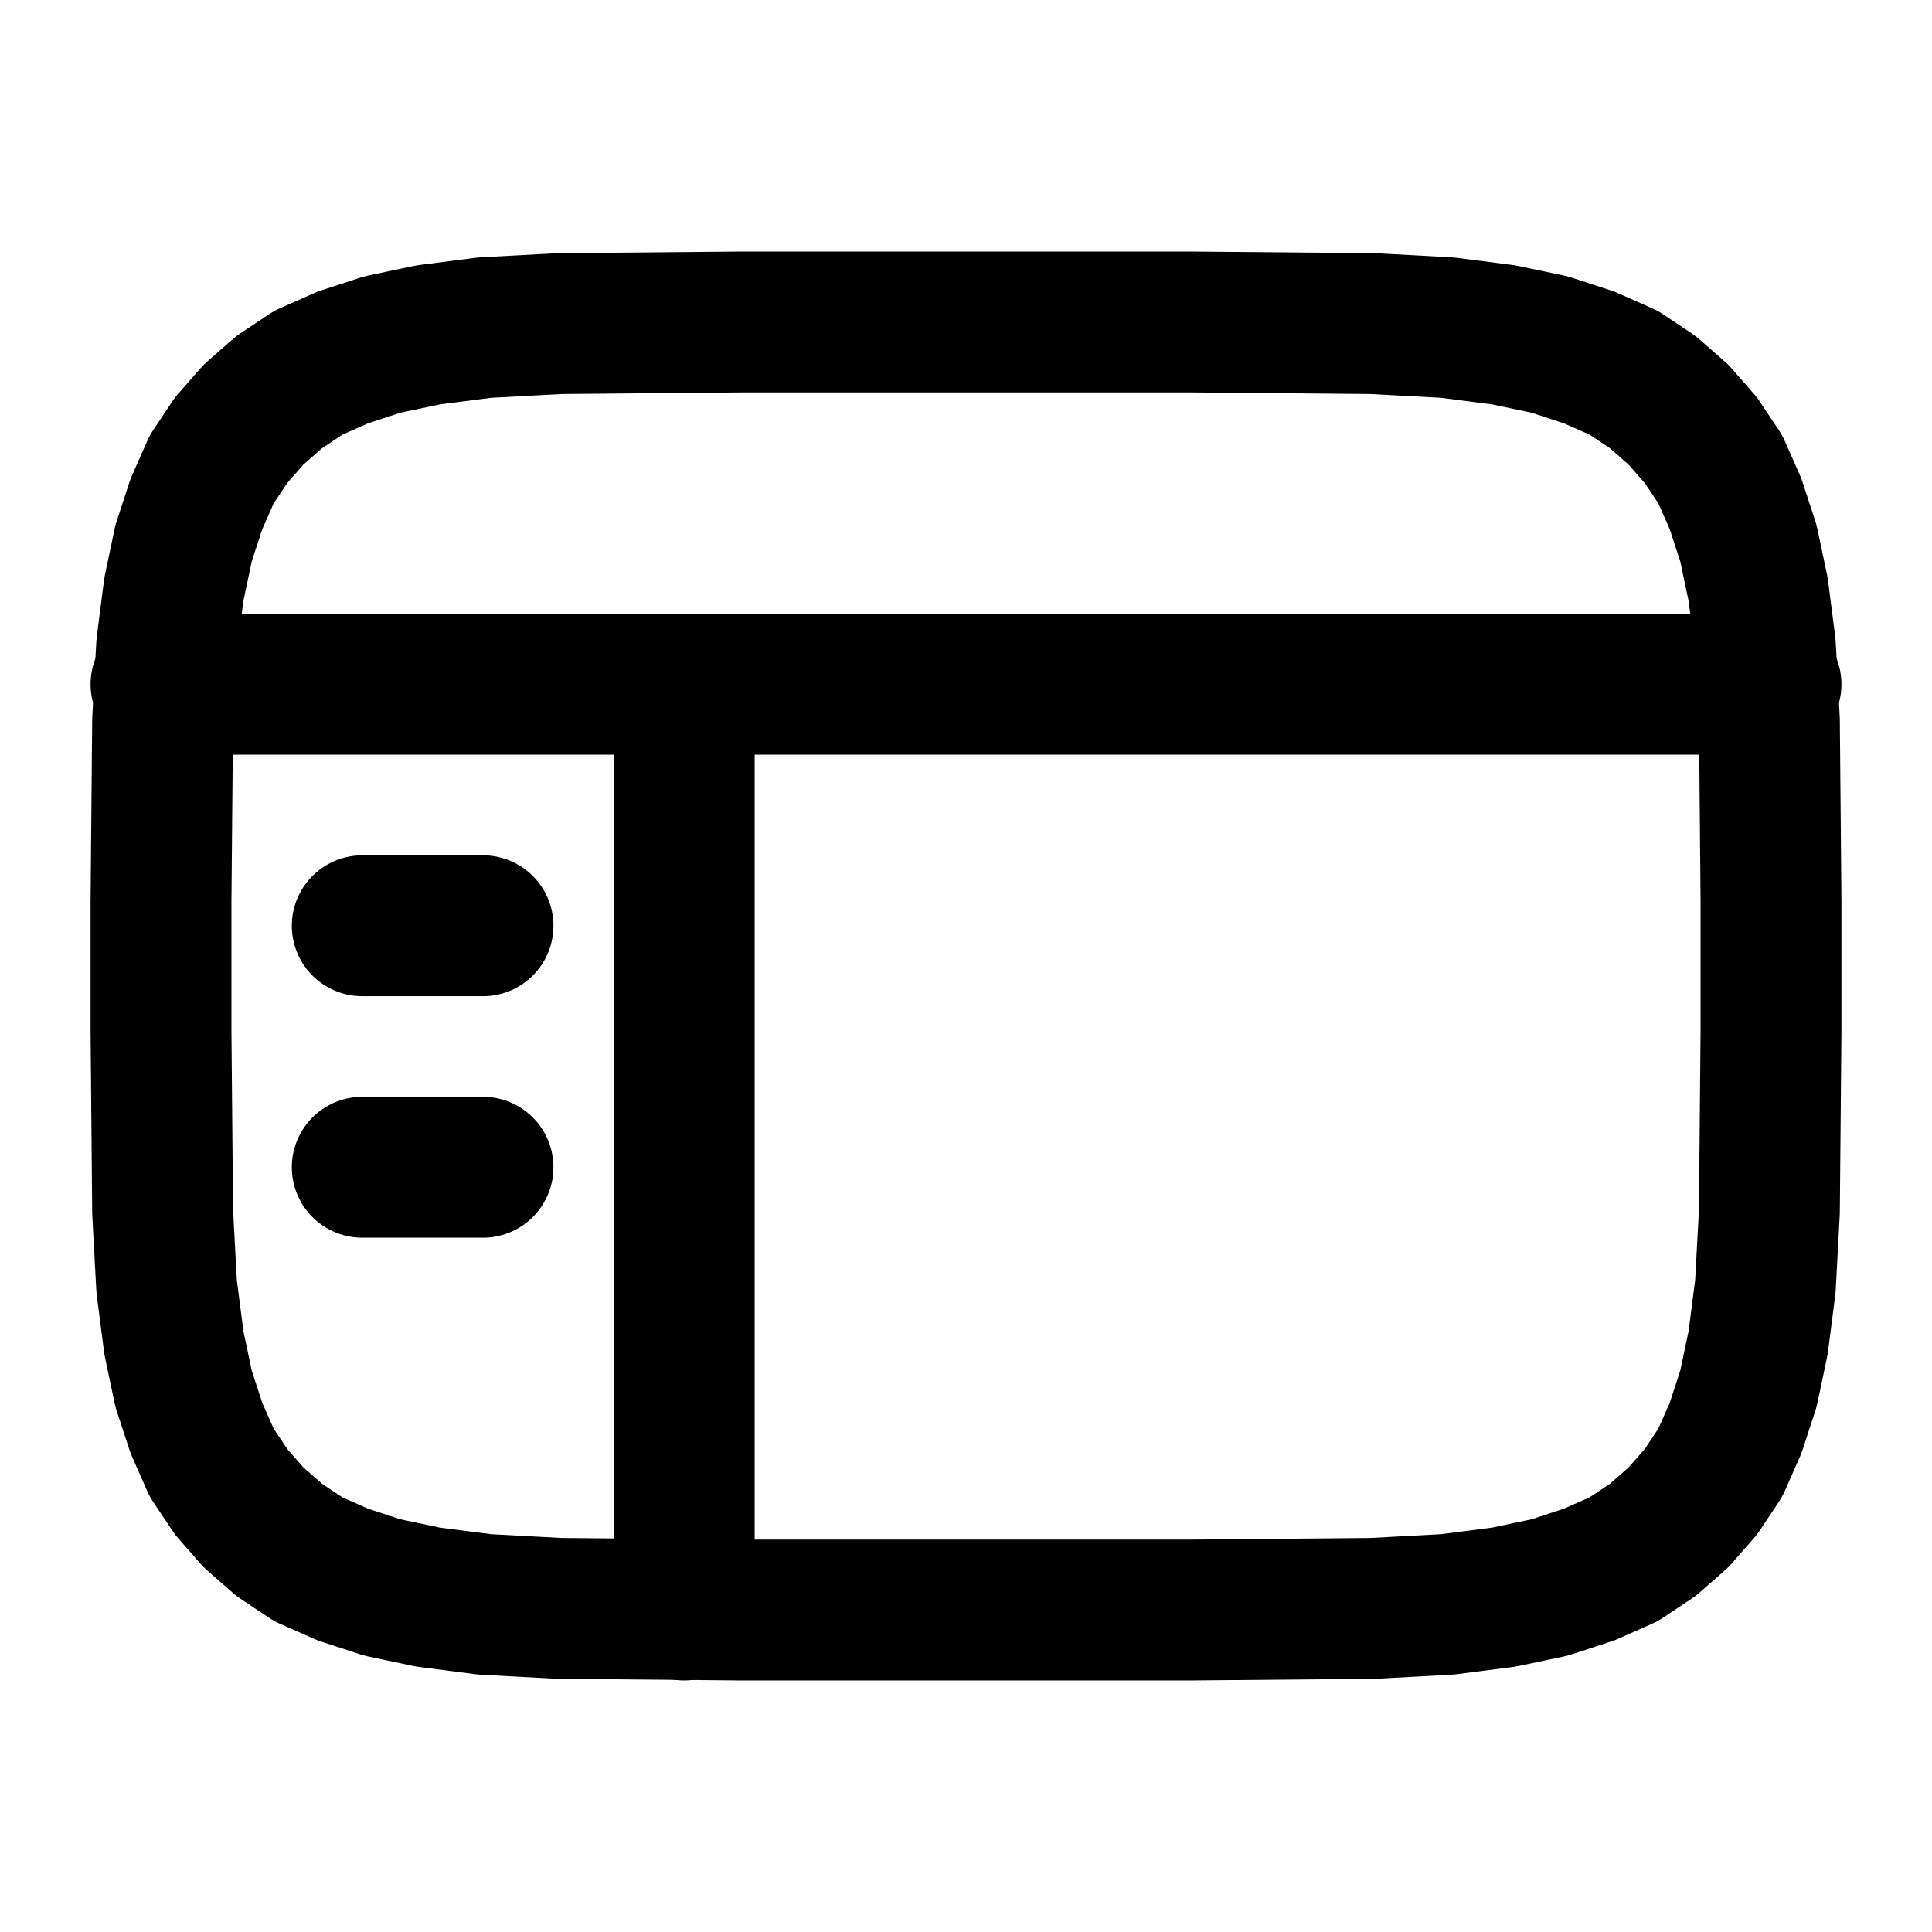
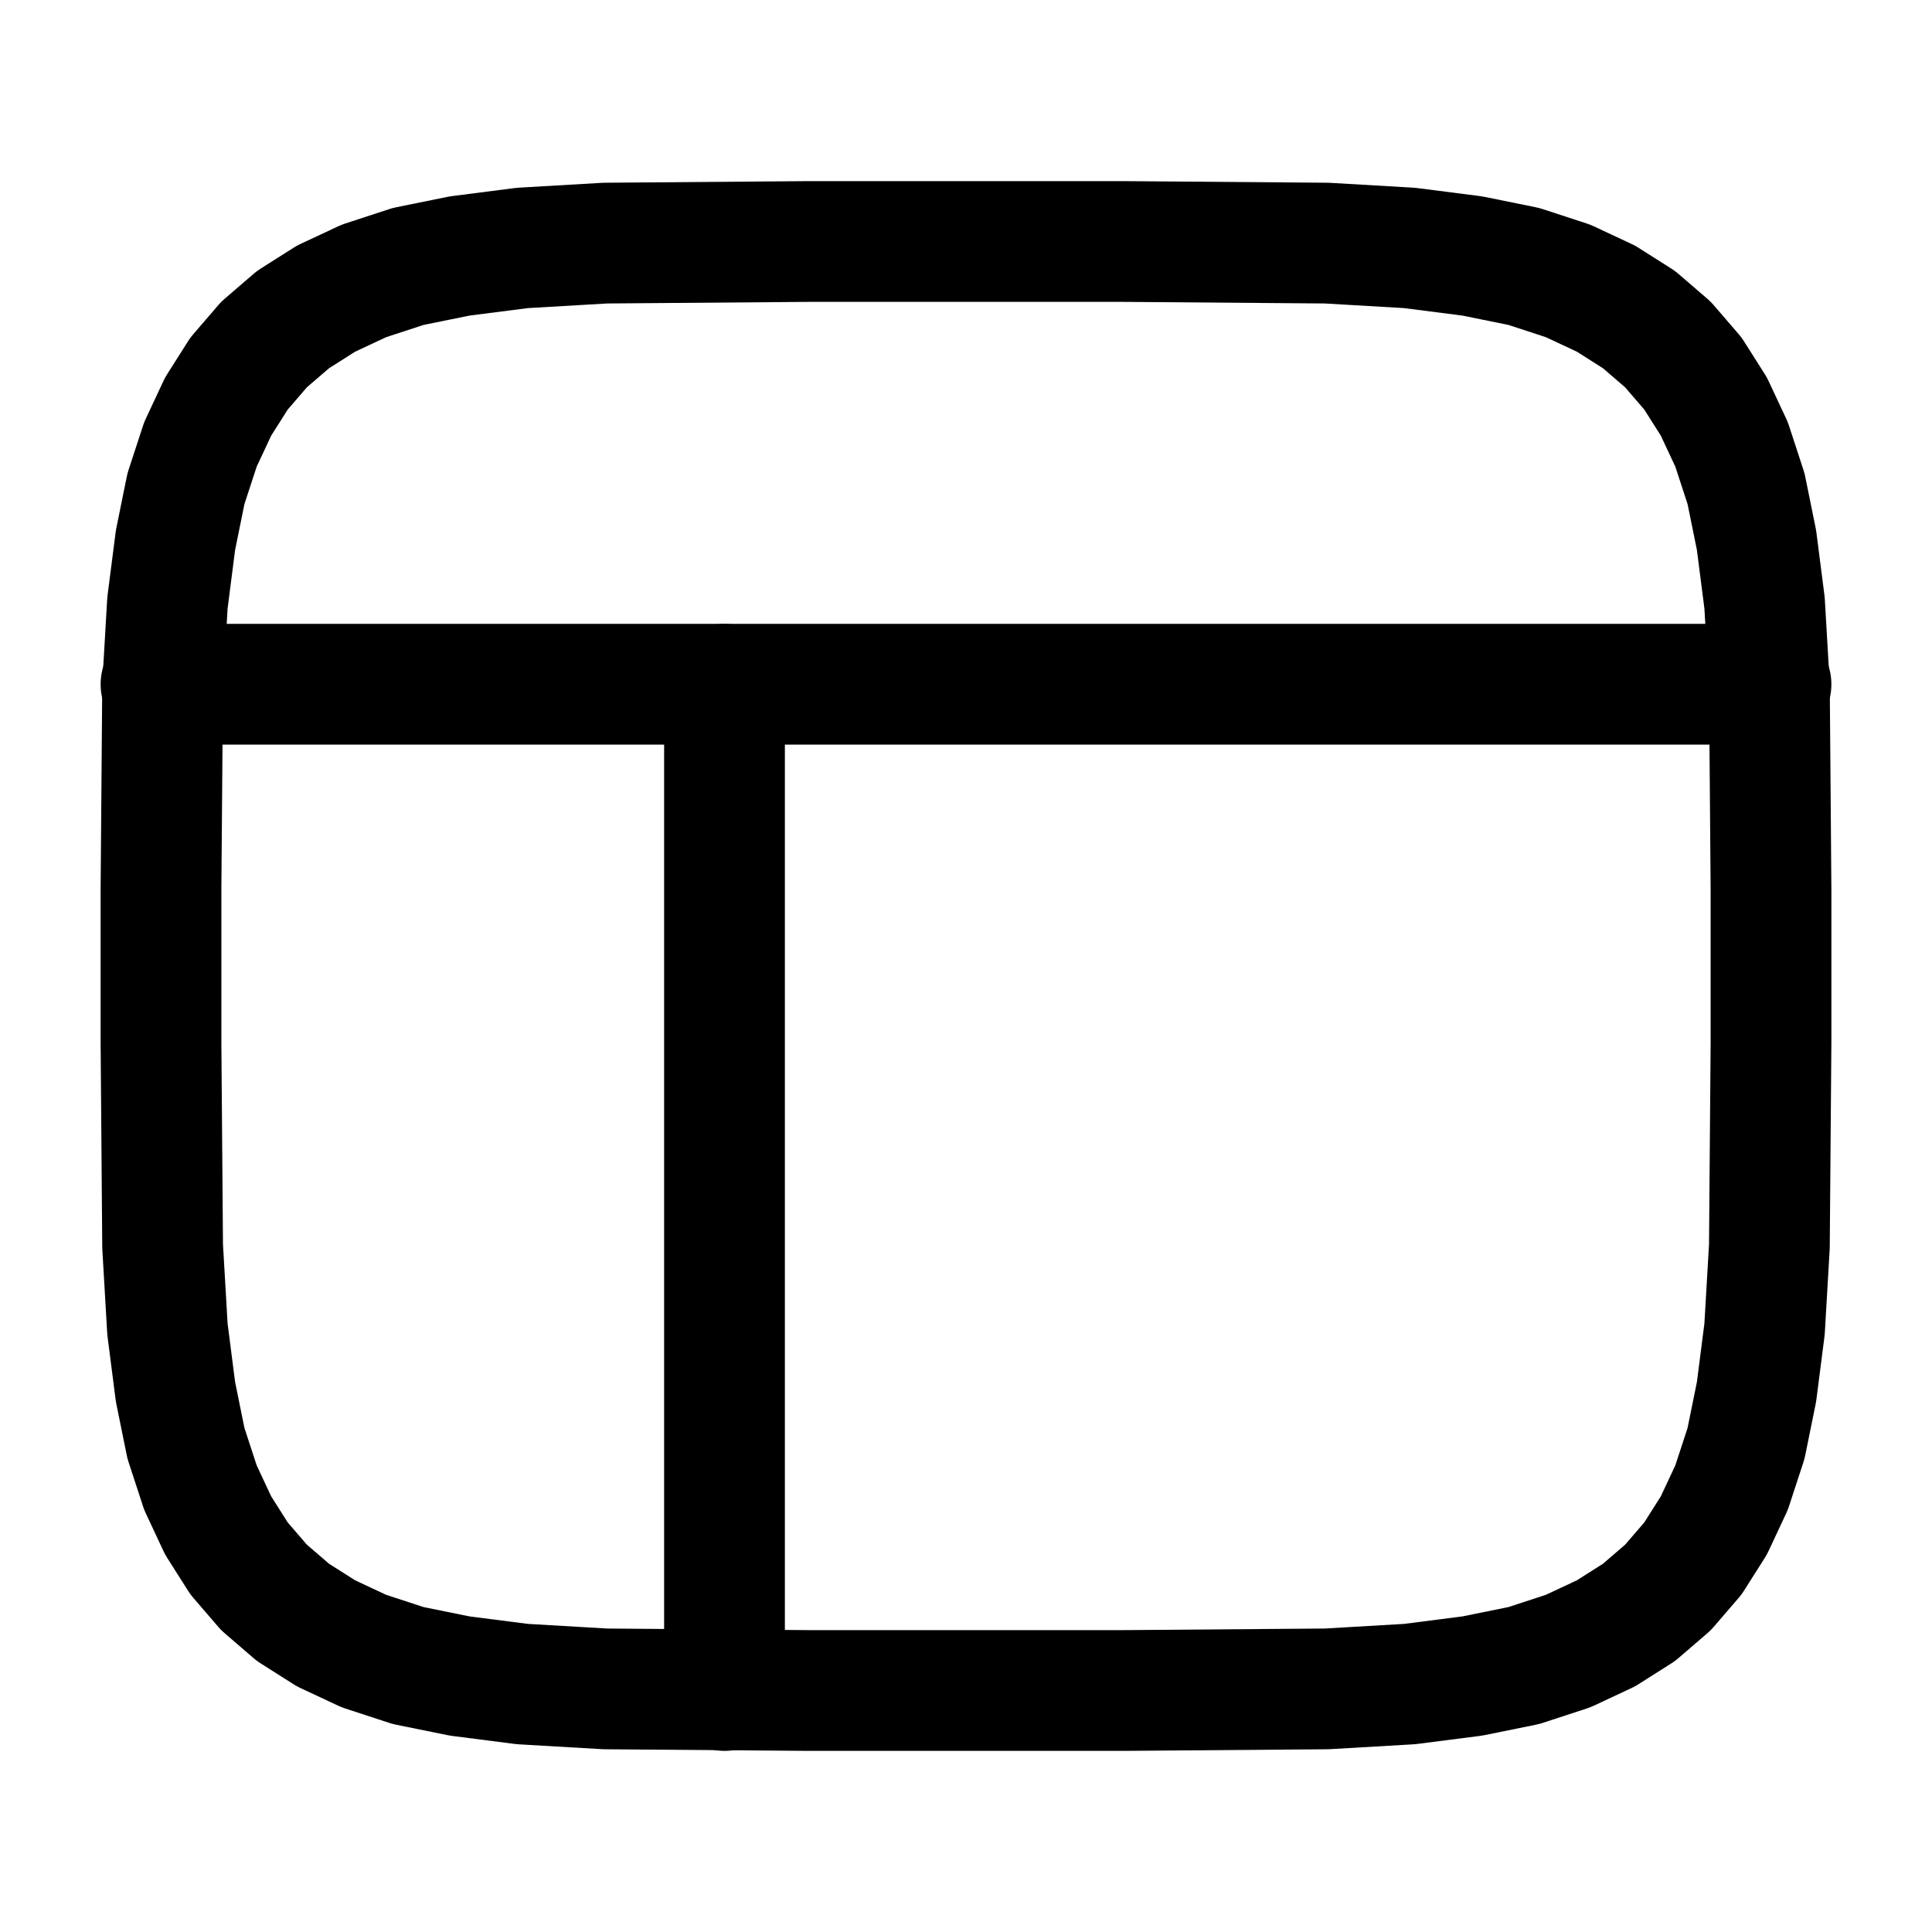
- <svg xmlns="http://www.w3.org/2000/svg" viewBox="0 0 24 24" fill="none" stroke="currentColor" stroke-width="1.75" stroke-linecap="round" stroke-linejoin="round">
-   <path d="M2 11.2L2.02 8.95L2.07 8.02L2.16 7.32L2.28 6.75L2.44 6.26L2.63 5.83L2.87 5.47L3.15 5.15L3.47 4.87L3.83 4.63L4.26 4.44L4.75 4.28L5.32 4.16L6.02 4.07L6.95 4.02L9.2 4L14.8 4L17.05 4.02L17.98 4.07L18.68 4.16L19.25 4.28L19.74 4.44L20.17 4.63L20.53 4.87L20.85 5.15L21.13 5.47L21.37 5.83L21.56 6.26L21.72 6.75L21.84 7.32L21.93 8.02L21.98 8.95L22 11.2L22 12.8L21.98 15.05L21.93 15.98L21.84 16.68L21.72 17.25L21.56 17.74L21.37 18.17L21.13 18.53L20.85 18.85L20.53 19.13L20.17 19.37L19.74 19.56L19.25 19.72L18.68 19.84L17.98 19.93L17.05 19.98L14.8 20L9.2 20L6.95 19.98L6.02 19.93L5.32 19.84L4.75 19.72L4.26 19.56L3.83 19.37L3.47 19.13L3.15 18.85L2.87 18.53L2.63 18.17L2.44 17.74L2.28 17.25L2.16 16.68L2.07 15.98L2.02 15.05L2 12.8Z" />
+ <svg xmlns="http://www.w3.org/2000/svg" viewBox="0 0 24 24" fill="none" stroke="currentColor" stroke-width="1.5" stroke-linecap="round" stroke-linejoin="round">
+   <path d="M2 11.04L2.02 8.52L2.08 7.49L2.18 6.71L2.31 6.07L2.49 5.52L2.71 5.05L2.97 4.64L3.28 4.28L3.64 3.97L4.05 3.71L4.52 3.49L5.07 3.31L5.71 3.18L6.49 3.08L7.52 3.02L10.04 3L13.96 3L16.48 3.02L17.51 3.08L18.29 3.18L18.93 3.31L19.48 3.49L19.95 3.71L20.36 3.97L20.72 4.28L21.03 4.64L21.29 5.05L21.51 5.52L21.69 6.07L21.82 6.71L21.92 7.49L21.98 8.52L22 11.04L22 12.96L21.98 15.48L21.92 16.51L21.82 17.29L21.69 17.93L21.51 18.48L21.29 18.95L21.03 19.36L20.72 19.72L20.36 20.03L19.95 20.29L19.48 20.51L18.93 20.69L18.29 20.82L17.51 20.92L16.48 20.98L13.96 21L10.04 21L7.52 20.98L6.49 20.92L5.71 20.82L5.07 20.69L4.52 20.51L4.05 20.29L3.64 20.03L3.28 19.72L2.97 19.36L2.71 18.95L2.49 18.48L2.31 17.93L2.18 17.29L2.08 16.51L2.02 15.48L2 12.96Z" />
  <path d="M2 8.5L22 8.5" />
-   <path d="M8.5 8.5L8.5 20" />
-   <path d="M4.5 11.5L6 11.5" />
-   <path d="M4.5 14.5L6 14.5" />
+   <path d="M9 8.5L9 21" />
</svg>
